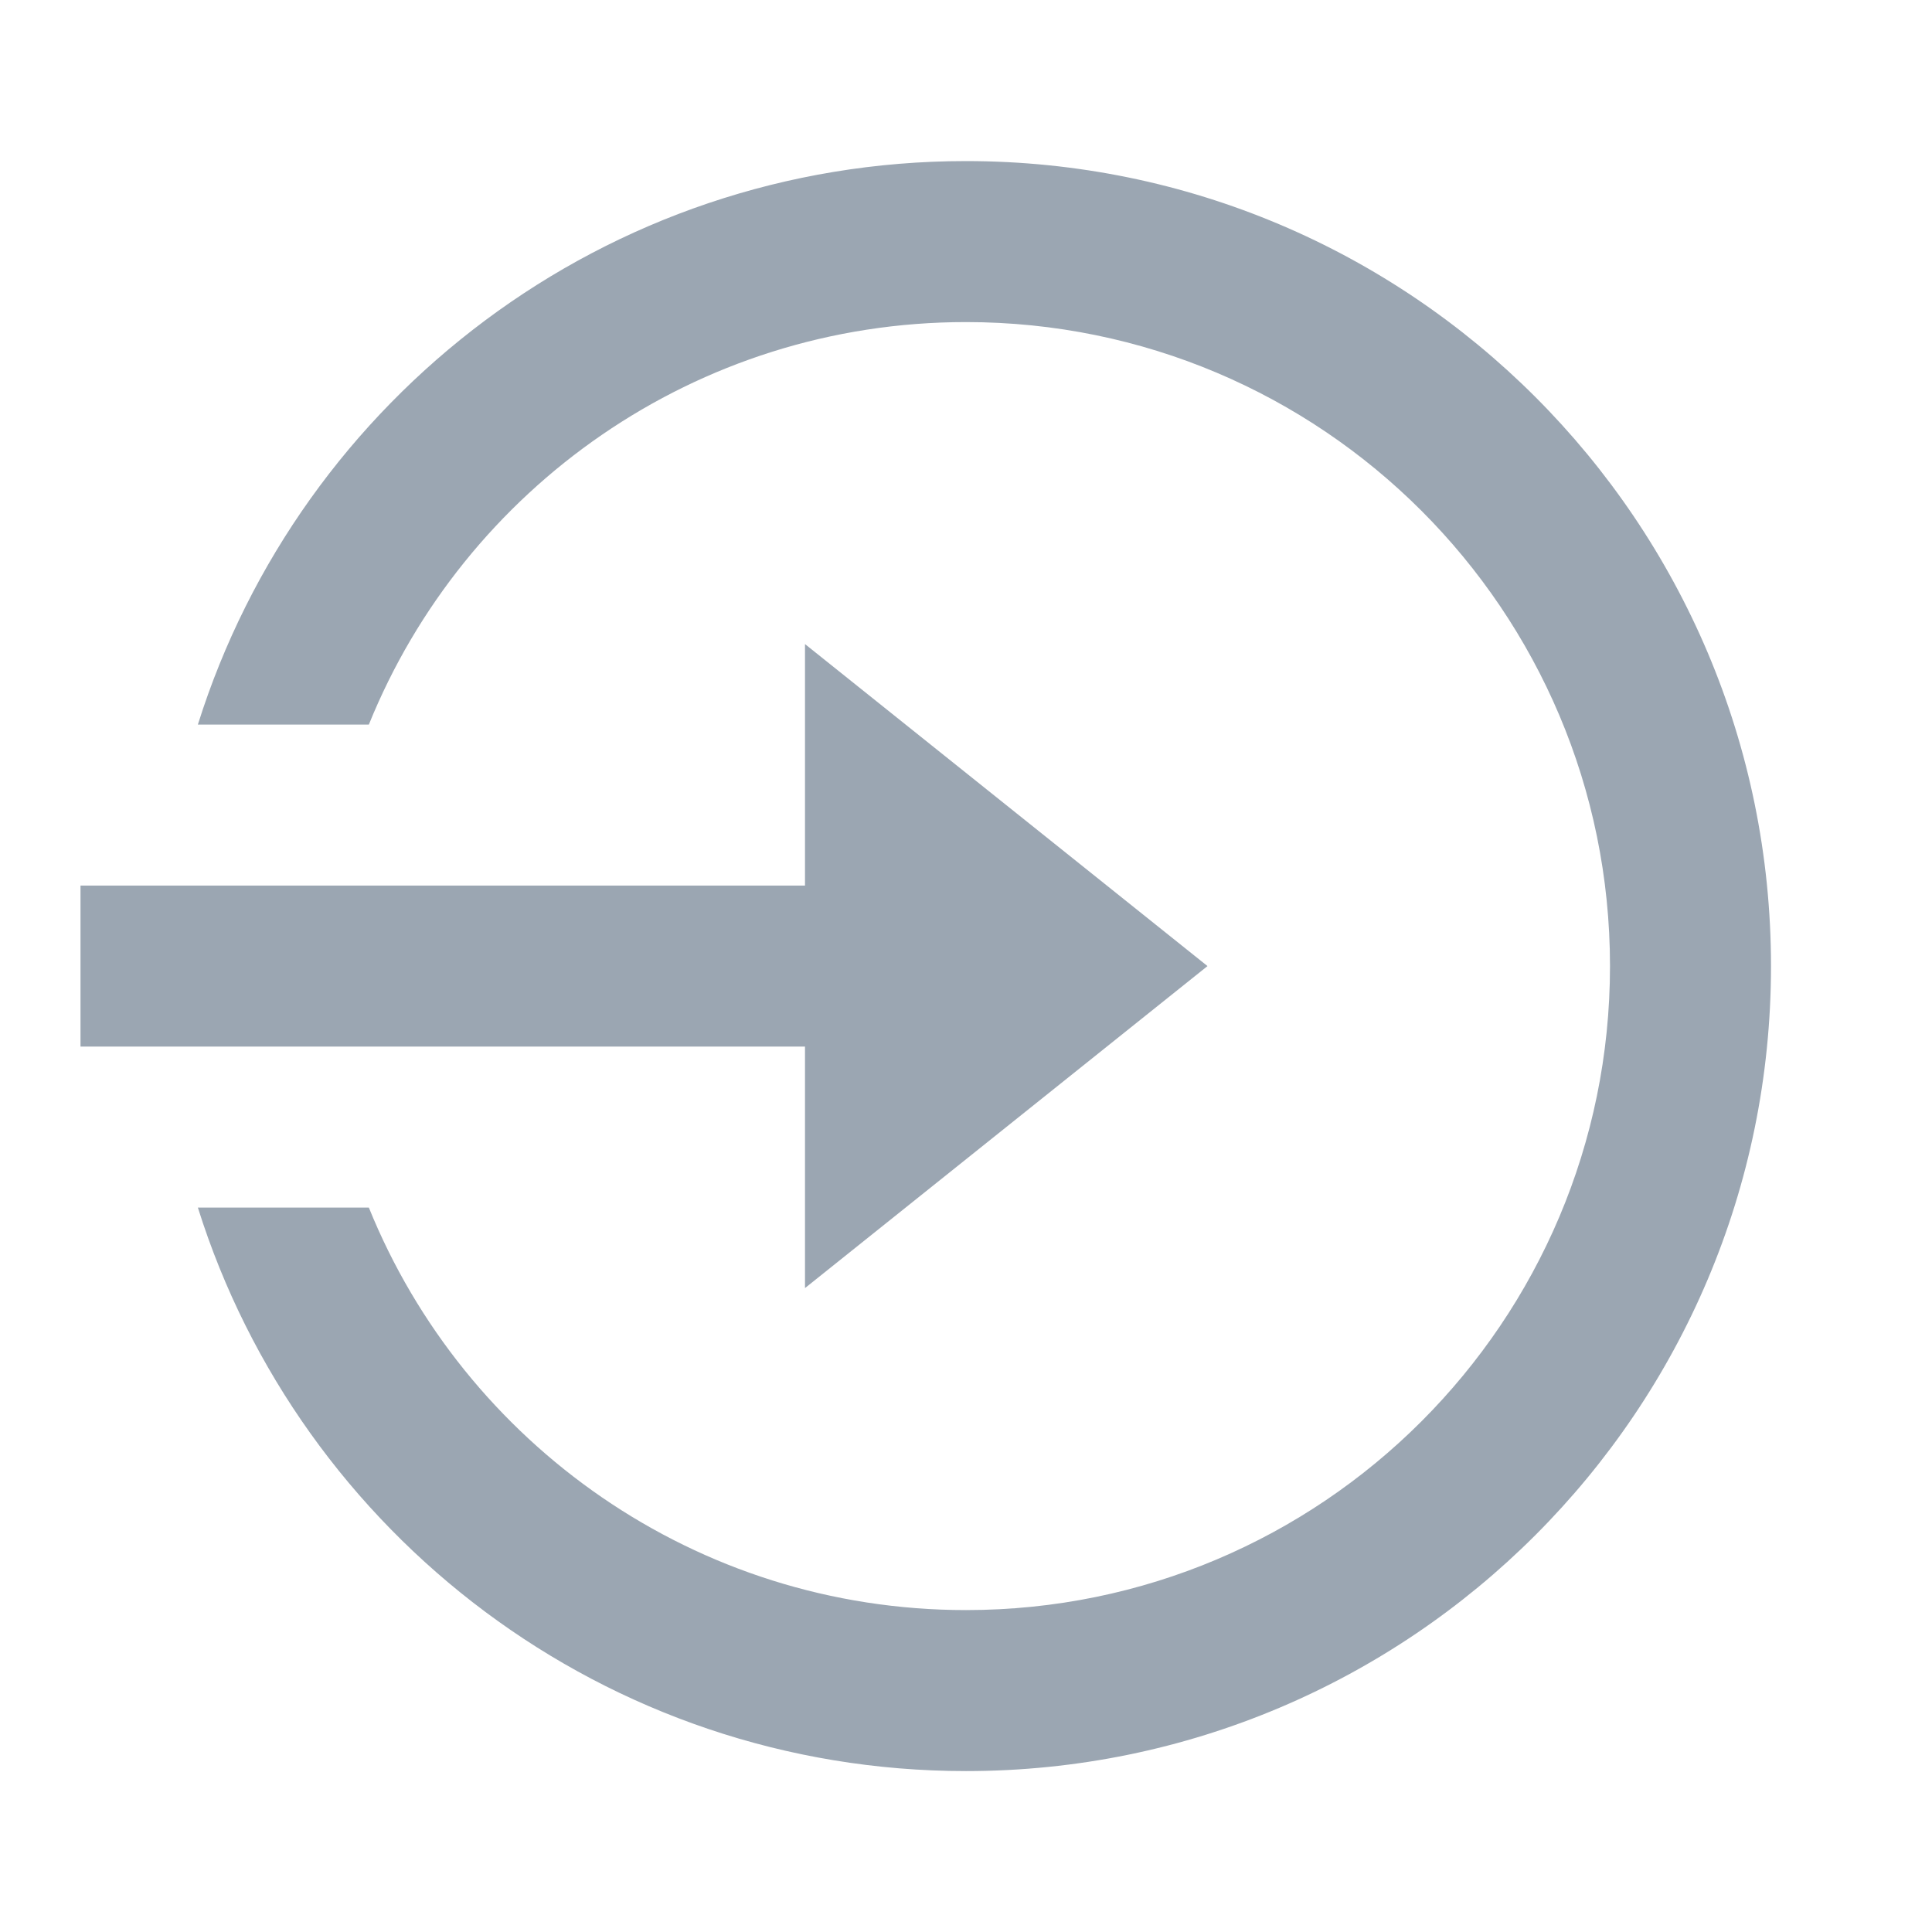
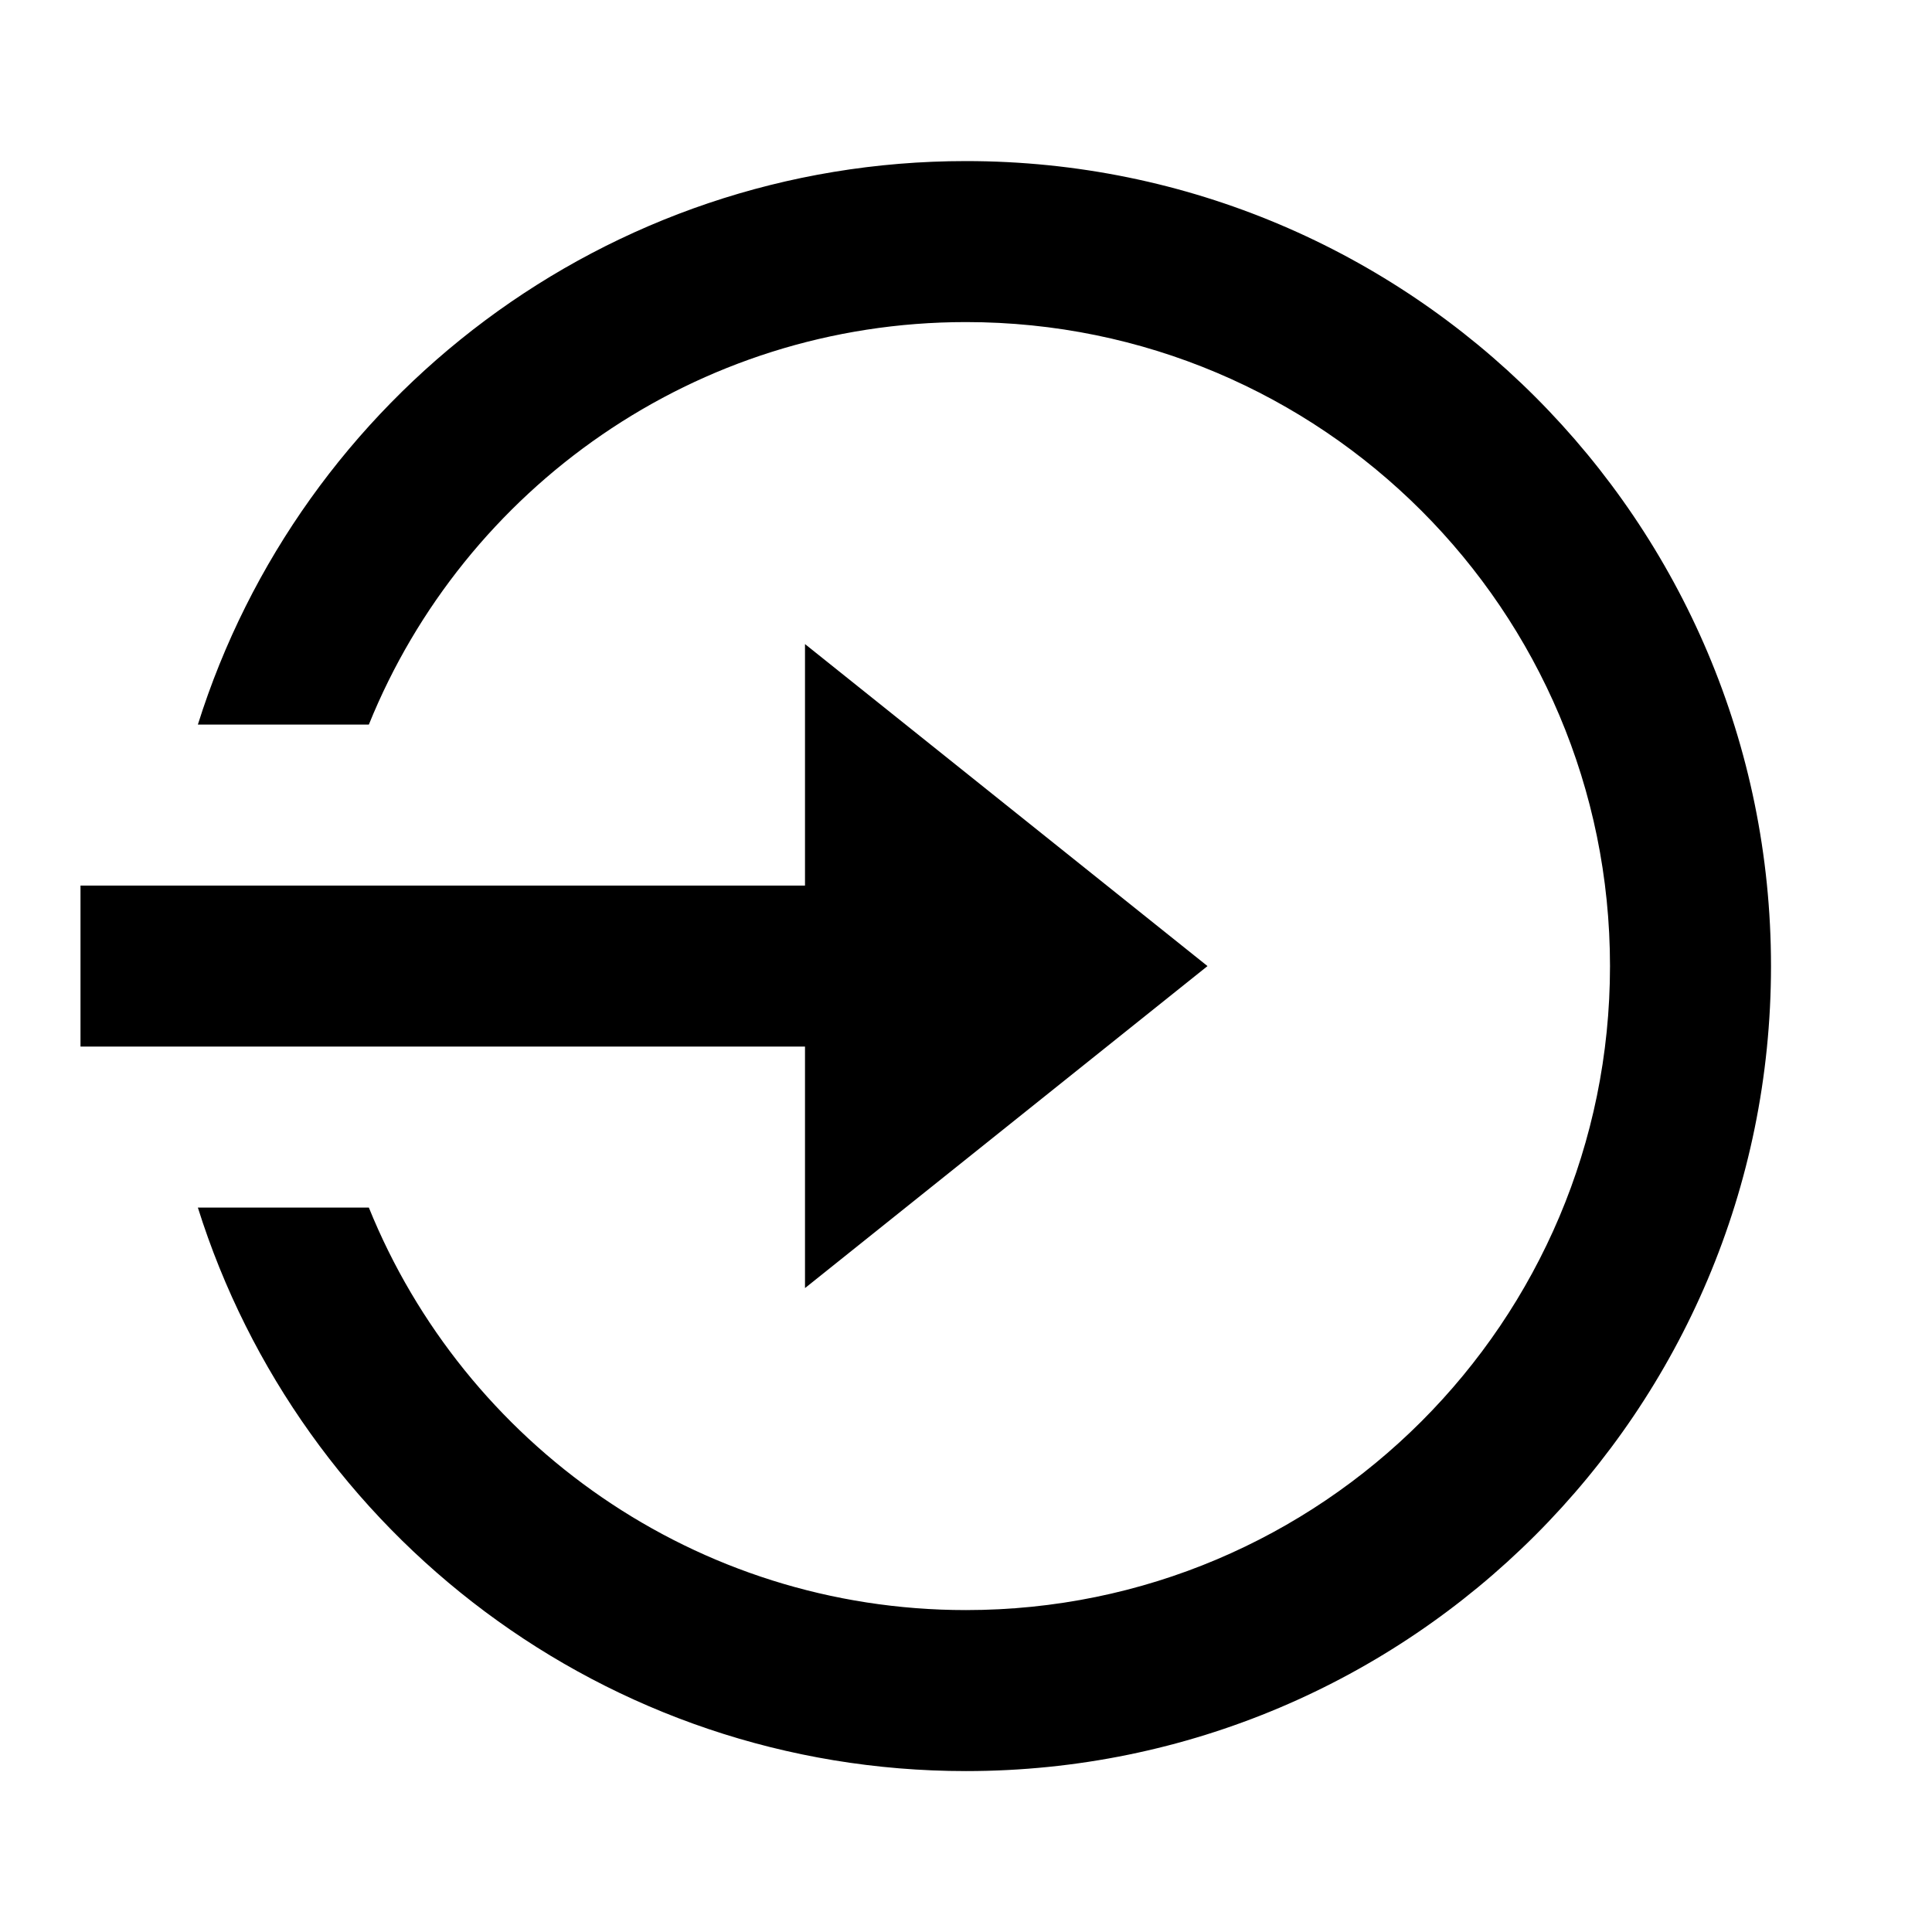
<svg xmlns="http://www.w3.org/2000/svg" width="24" height="24" viewBox="0 0 24 24" fill="none">
-   <path d="M10 11.001V8.001L15 12.001L10 16.001V13.001H1V11.001H10ZM2.458 15.001H4.582C5.768 17.932 8.643 20.001 12 20.001C16.418 20.001 20 16.419 20 12.001C20 7.582 16.418 4.001 12 4.001C8.643 4.001 5.768 6.069 4.582 9.001H2.458C3.732 4.944 7.522 2.001 12 2.001C17.523 2.001 22 6.478 22 12.001C22 17.523 17.523 22.001 12 22.001C7.522 22.001 3.732 19.058 2.458 15.001Z" fill="#9BA6B2" />
+   <path d="M10 11.001V8.001L15 12.001L10 16.001V13.001H1V11.001H10ZM2.458 15.001H4.582C5.768 17.932 8.643 20.001 12 20.001C16.418 20.001 20 16.419 20 12.001C20 7.582 16.418 4.001 12 4.001C8.643 4.001 5.768 6.069 4.582 9.001H2.458C3.732 4.944 7.522 2.001 12 2.001C17.523 2.001 22 6.478 22 12.001C22 17.523 17.523 22.001 12 22.001C7.522 22.001 3.732 19.058 2.458 15.001Z" fill="#000" />
</svg>
